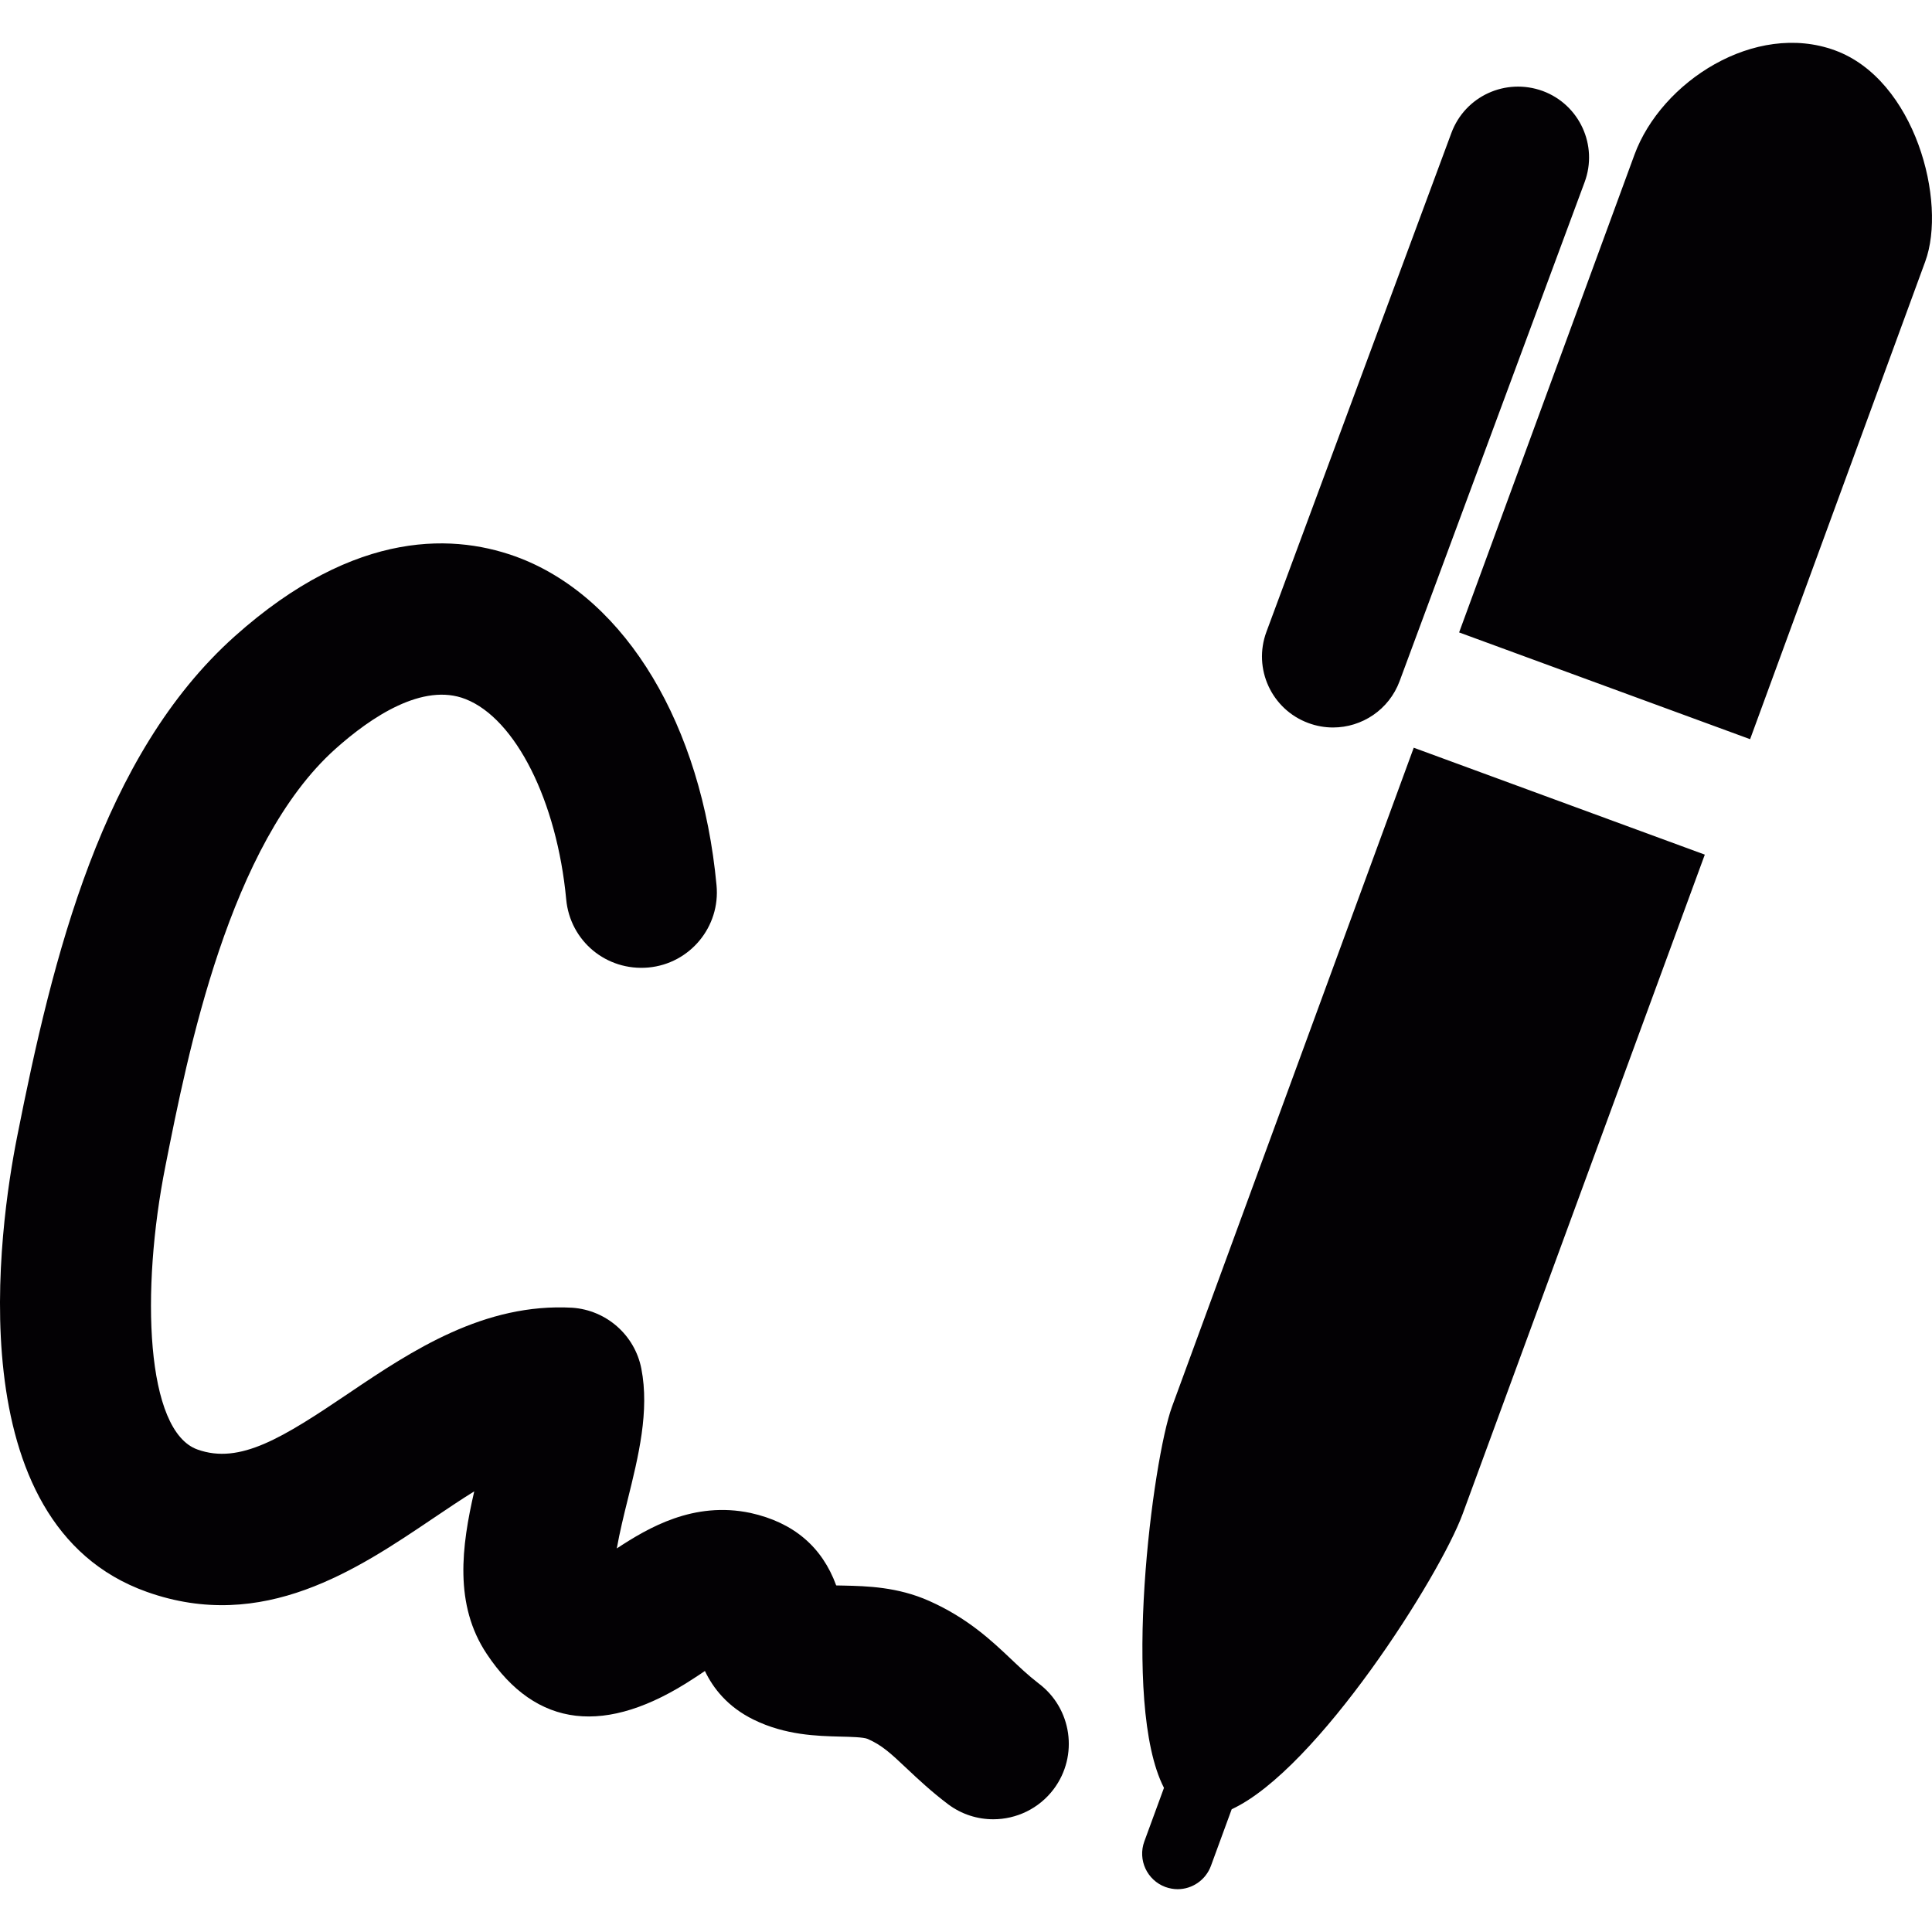
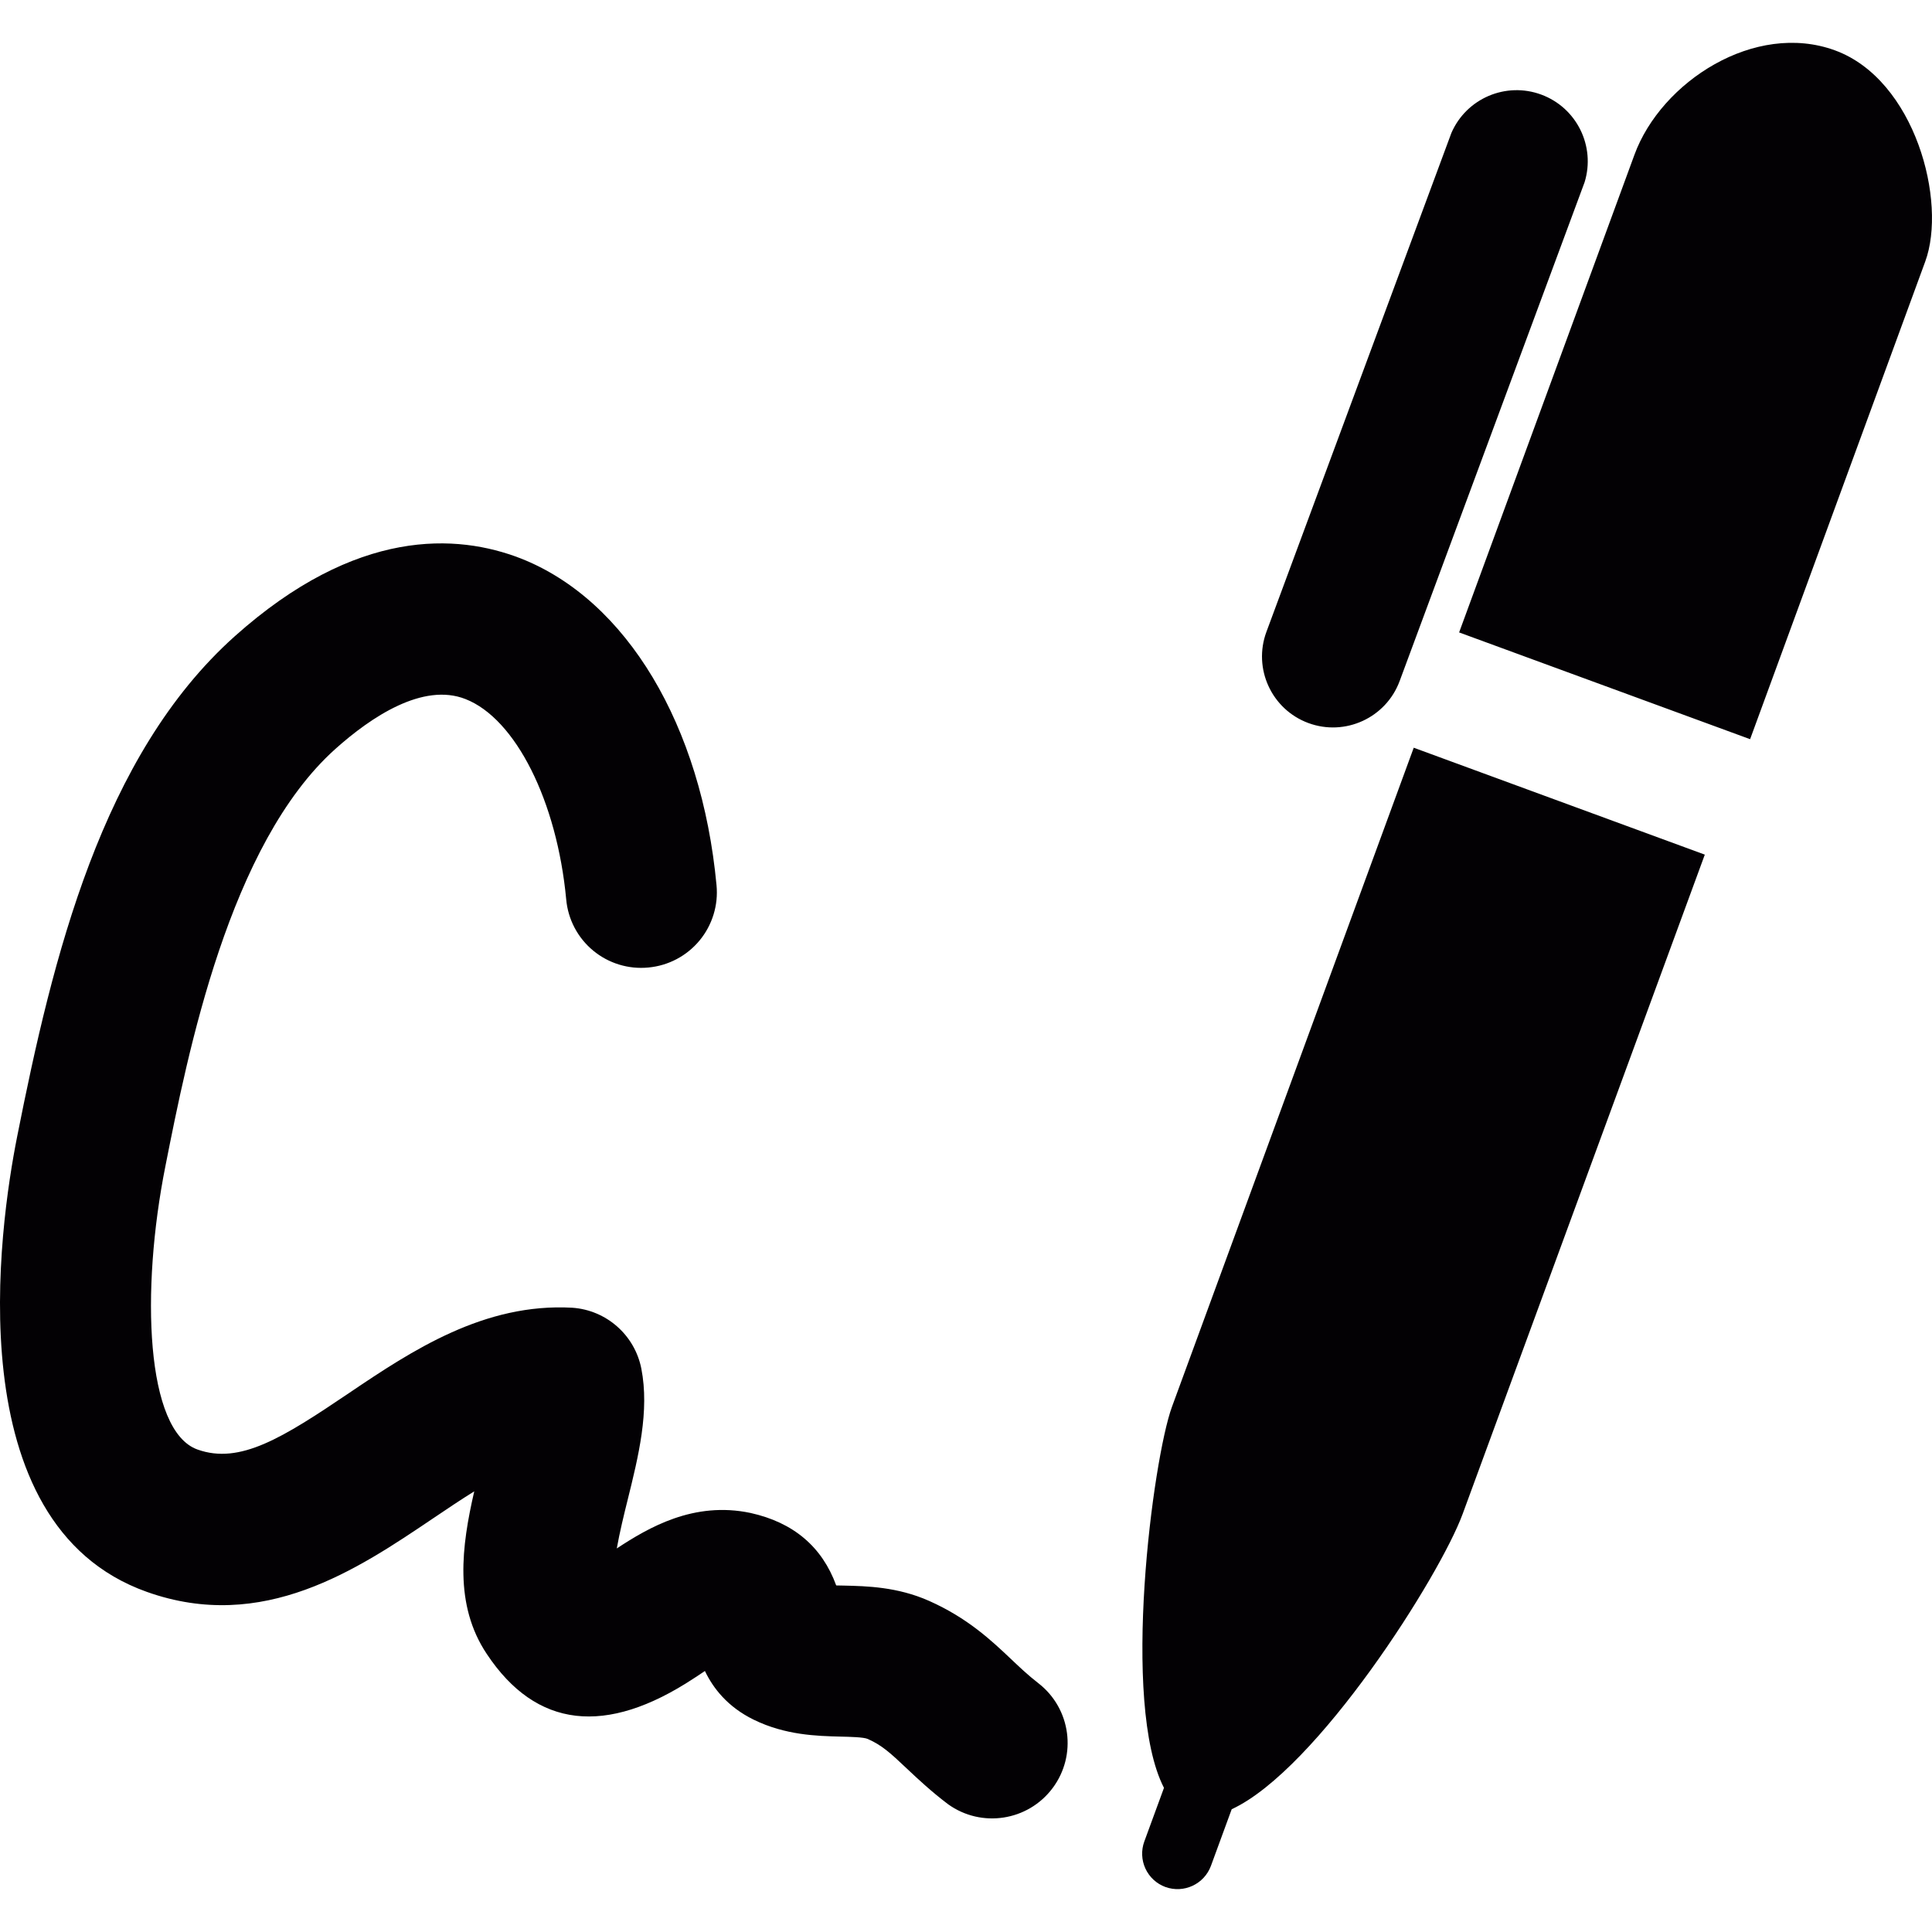
- <svg xmlns="http://www.w3.org/2000/svg" version="1.1" id="Capa_1" x="0px" y="0px" viewBox="0 0 25.588 25.588" style="enable-background:new 0 0 25.588 25.588;" xml:space="preserve">
-   <g>
-     <path style="fill:#030104;" d="M18.724,9.903l3.855,1.416l-3.206,8.729c-0.3,0.821-1.927,3.39-3.06,3.914l-0.275,0.75   c-0.07,0.19-0.25,0.309-0.441,0.309c-0.054,0-0.108-0.01-0.162-0.029c-0.243-0.09-0.369-0.359-0.279-0.604l0.26-0.709   c-0.575-1.117-0.146-4.361,0.106-5.047L18.724,9.903z M24.303,0.667c-1.06-0.388-2.301,0.414-2.656,1.383l-2.322,6.326l3.854,1.414   l2.319-6.325C25.79,2.673,25.365,1.056,24.303,0.667z M17.328,9.576c0.108,0.04,0.219,0.059,0.327,0.059   c0.382,0,0.741-0.234,0.882-0.614l2.45-6.608c0.181-0.487-0.068-1.028-0.555-1.208c-0.491-0.178-1.028,0.068-1.209,0.555   l-2.45,6.608C16.592,8.855,16.841,9.396,17.328,9.576z M13.384,21.967c-0.253-0.239-0.568-0.537-1.078-0.764   c-0.42-0.187-0.829-0.196-1.128-0.203c-0.031,0-0.067-0.001-0.103-0.002c-0.187-0.512-0.566-0.834-1.135-0.96   c-0.753-0.159-1.354,0.196-1.771,0.47c0.037-0.21,0.098-0.46,0.143-0.64c0.144-0.58,0.292-1.18,0.182-1.742   c-0.087-0.444-0.462-0.774-0.914-0.806c-1.165-0.065-2.117,0.562-2.956,1.129c-0.881,0.595-1.446,0.95-2.008,0.749   c-0.686-0.244-0.755-2.101-0.425-3.755c0.295-1.49,0.844-4.264,2.251-5.524c0.474-0.424,1.16-0.883,1.724-0.66   c0.663,0.26,1.211,1.352,1.333,2.653c0.051,0.549,0.53,0.952,1.089,0.902c0.55-0.051,0.954-0.539,0.902-1.089   c-0.198-2.12-1.192-3.778-2.593-4.329C6.058,7.07,4.724,6.982,3.107,8.429c-1.759,1.575-2.409,4.246-2.88,6.625   c-0.236,1.188-0.811,5.13,1.717,6.029c1.54,0.549,2.791-0.298,3.796-0.976c0.184-0.124,0.365-0.246,0.541-0.355   c-0.167,0.725-0.271,1.501,0.167,2.155c0.653,0.982,1.576,1.089,2.742,0.321c0.045-0.029,0.097-0.063,0.146-0.097   c0.108,0.226,0.299,0.475,0.646,0.645c0.42,0.206,0.84,0.216,1.146,0.224c0.131,0.003,0.31,0.007,0.364,0.031   c0.188,0.083,0.299,0.185,0.515,0.389c0.162,0.153,0.333,0.312,0.55,0.476c0.18,0.135,0.39,0.199,0.598,0.199   c0.304,0,0.605-0.139,0.801-0.4c0.331-0.442,0.241-1.069-0.201-1.4C13.61,22.183,13.495,22.072,13.384,21.967z" />
-   </g>
-   <g>
- </g>
-   <g>
- </g>
-   <g>
- </g>
-   <g>
- </g>
-   <g>
- </g>
-   <g>
- </g>
-   <g>
- </g>
-   <g>
- </g>
-   <g>
- </g>
-   <g>
- </g>
-   <g>
- </g>
-   <g>
- </g>
-   <g>
- </g>
-   <g>
- </g>
-   <g>
- </g>
+ <svg xmlns="http://www.w3.org/2000/svg" viewBox="0 0 25.588 25.588">
+   <path d="M18.724 9.903l3.855 1.416-3.206 8.729c-.3.821-1.927 3.39-3.06 3.914l-.275.75a.472.472 0 0 1-.603.28.47.47 0 0 1-.279-.604l.26-.709c-.575-1.117-.146-4.361.106-5.047l3.202-8.729zM24.303.667c-1.06-.388-2.301.414-2.656 1.383l-2.322 6.326 3.854 1.414 2.319-6.325c.292-.792-.133-2.409-1.195-2.798zm-6.975 8.909a.942.942 0 0 0 1.209-.555l2.45-6.608a.942.942 0 0 0-1.764-.653l-2.45 6.608a.94.94 0 0 0 .555 1.208zm-3.944 12.391c-.253-.239-.568-.537-1.078-.764-.42-.187-.829-.196-1.128-.203l-.103-.002c-.187-.512-.566-.834-1.135-.96-.753-.159-1.354.196-1.771.47.037-.21.098-.46.143-.64.144-.58.292-1.18.182-1.742a1.003 1.003 0 0 0-.914-.806c-1.165-.065-2.117.562-2.956 1.129-.881.595-1.446.95-2.008.749-.686-.244-.755-2.101-.425-3.755.295-1.49.844-4.264 2.251-5.524.474-.424 1.16-.883 1.724-.66.663.26 1.211 1.352 1.333 2.653a.996.996 0 0 0 1.089.902.999.999 0 0 0 .902-1.089c-.198-2.12-1.192-3.778-2.593-4.329-.839-.326-2.173-.414-3.79 1.033-1.759 1.575-2.409 4.246-2.88 6.625-.236 1.188-.811 5.13 1.717 6.029 1.54.549 2.791-.298 3.796-.976.184-.124.365-.246.541-.355-.167.725-.271 1.501.167 2.155.653.982 1.576 1.089 2.742.321.045-.029.097-.063.146-.097.108.226.299.475.646.645.42.206.84.216 1.146.224.131.003.31.007.364.031.188.083.299.185.515.389.162.153.333.312.55.476a1 1 0 0 0 1.198-1.601c-.145-.112-.26-.223-.371-.328z" fill="#030104" />
</svg>
